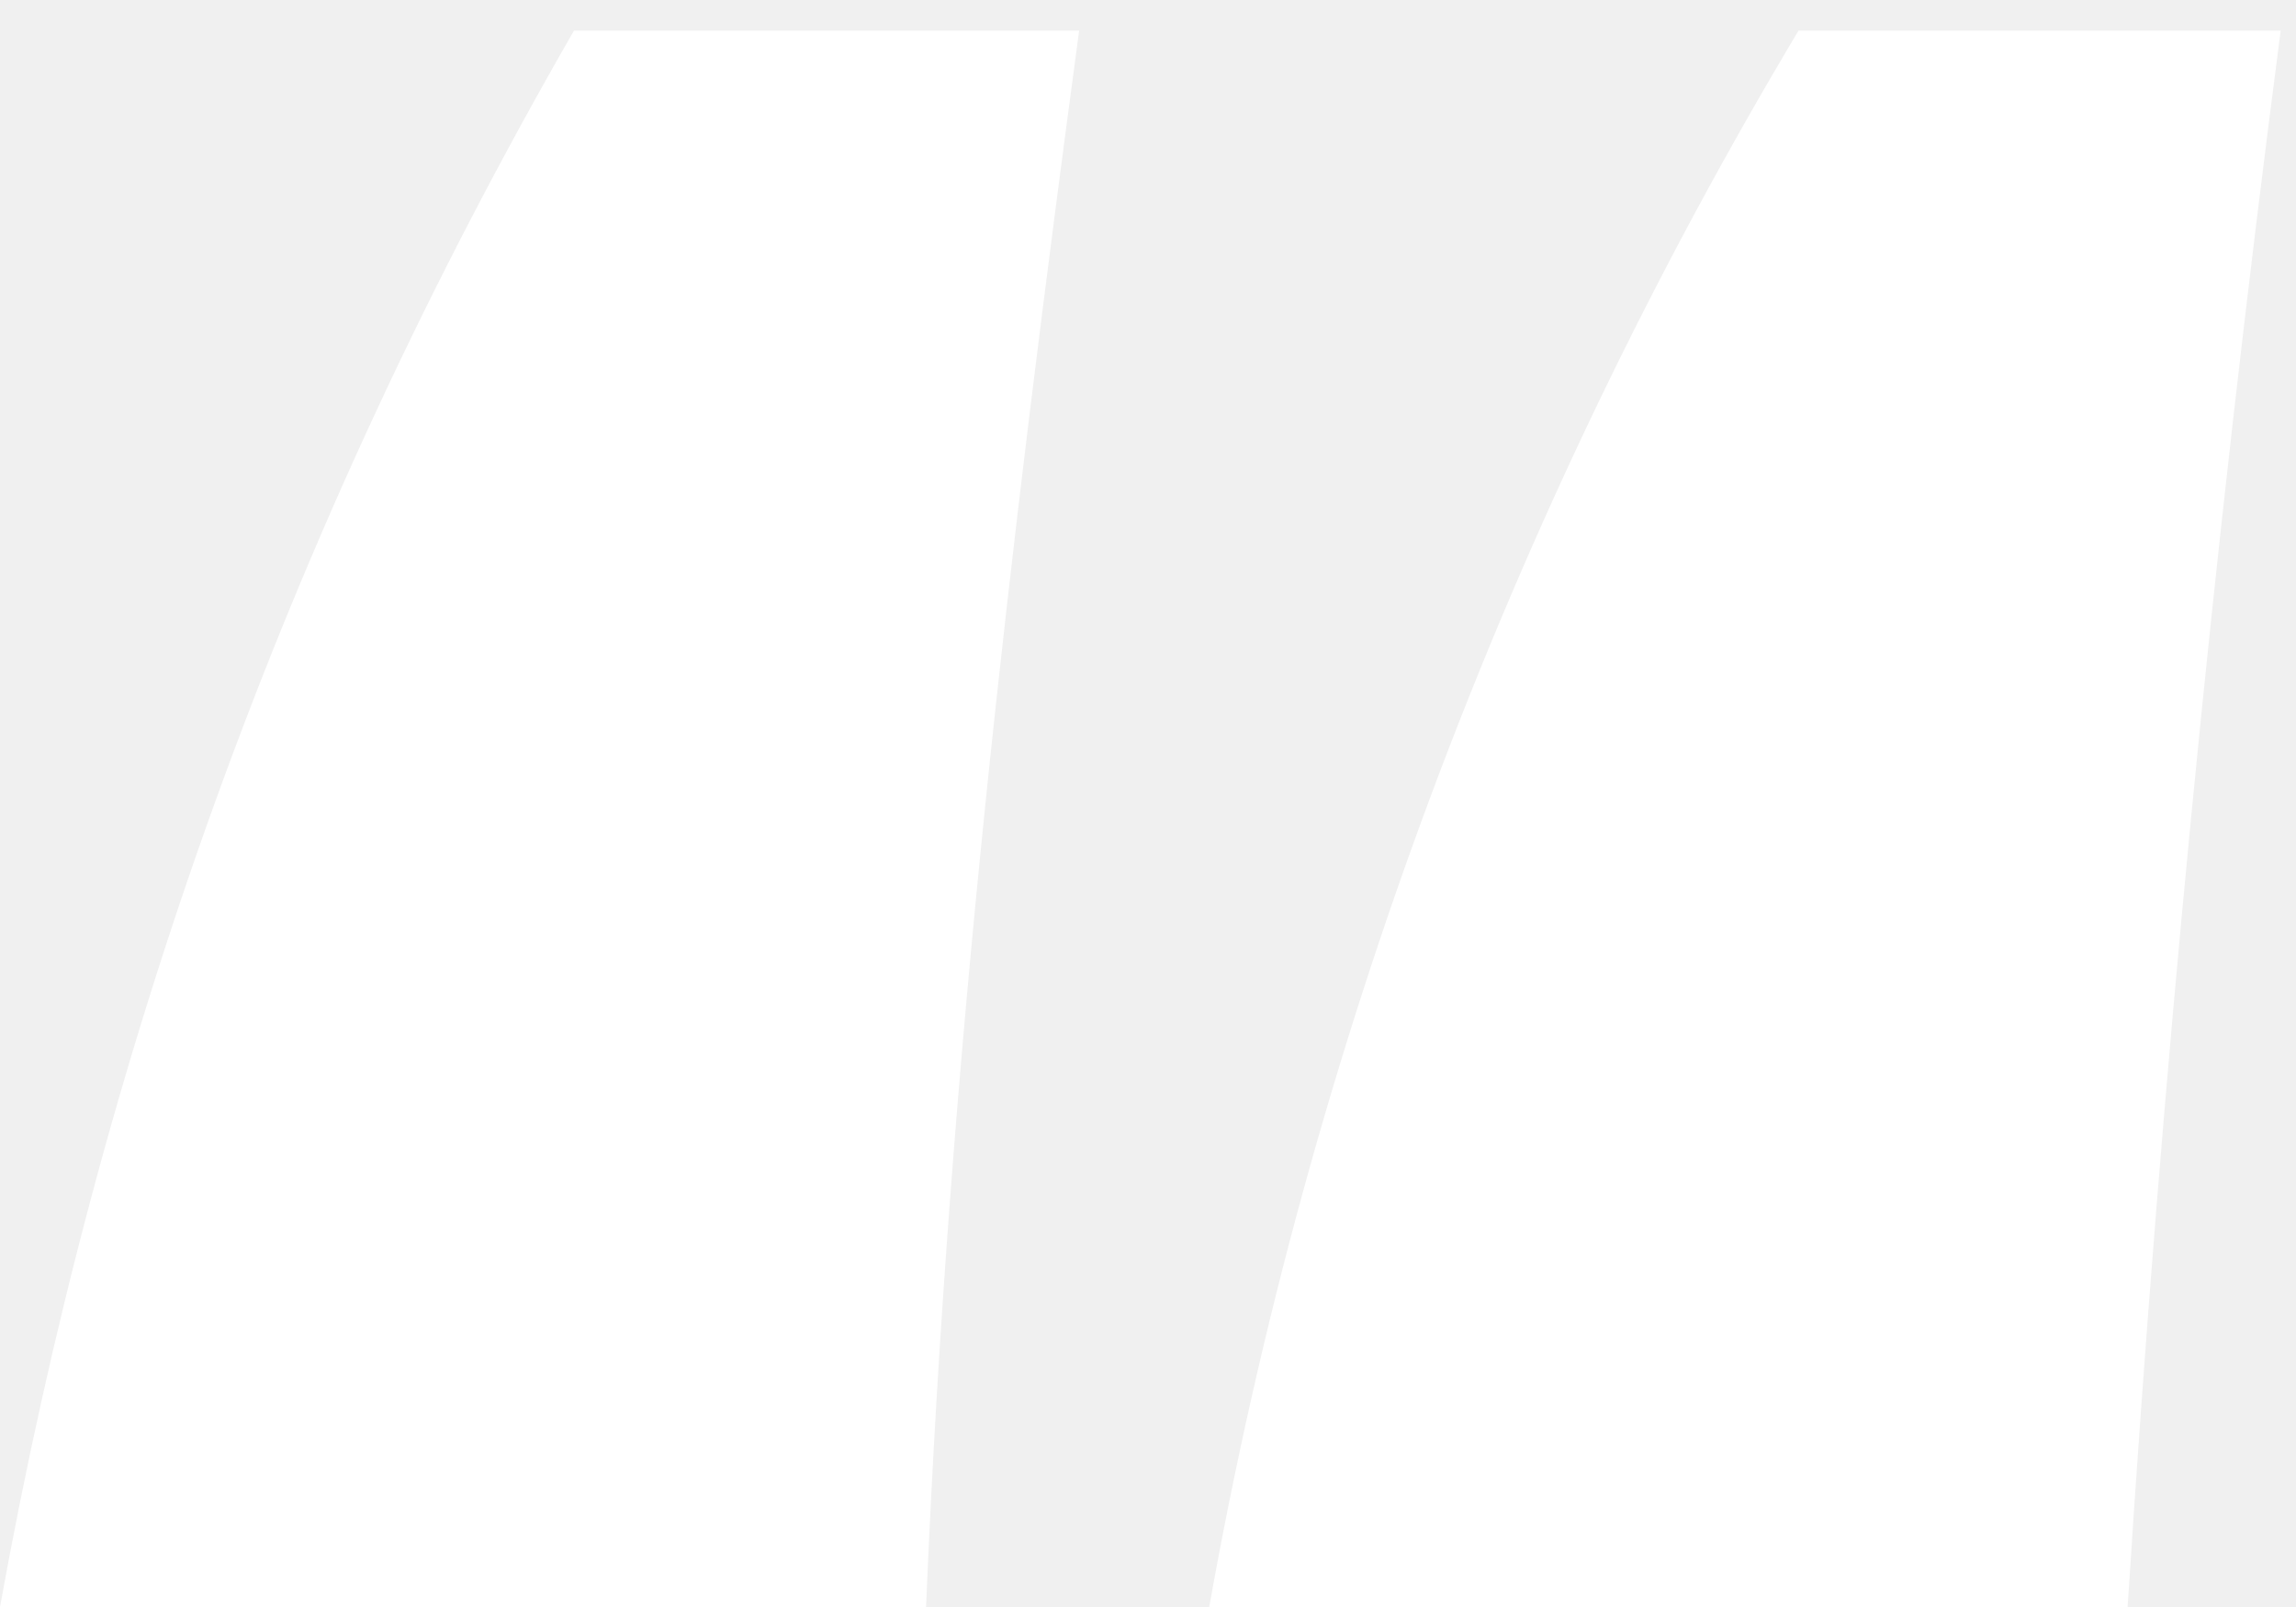
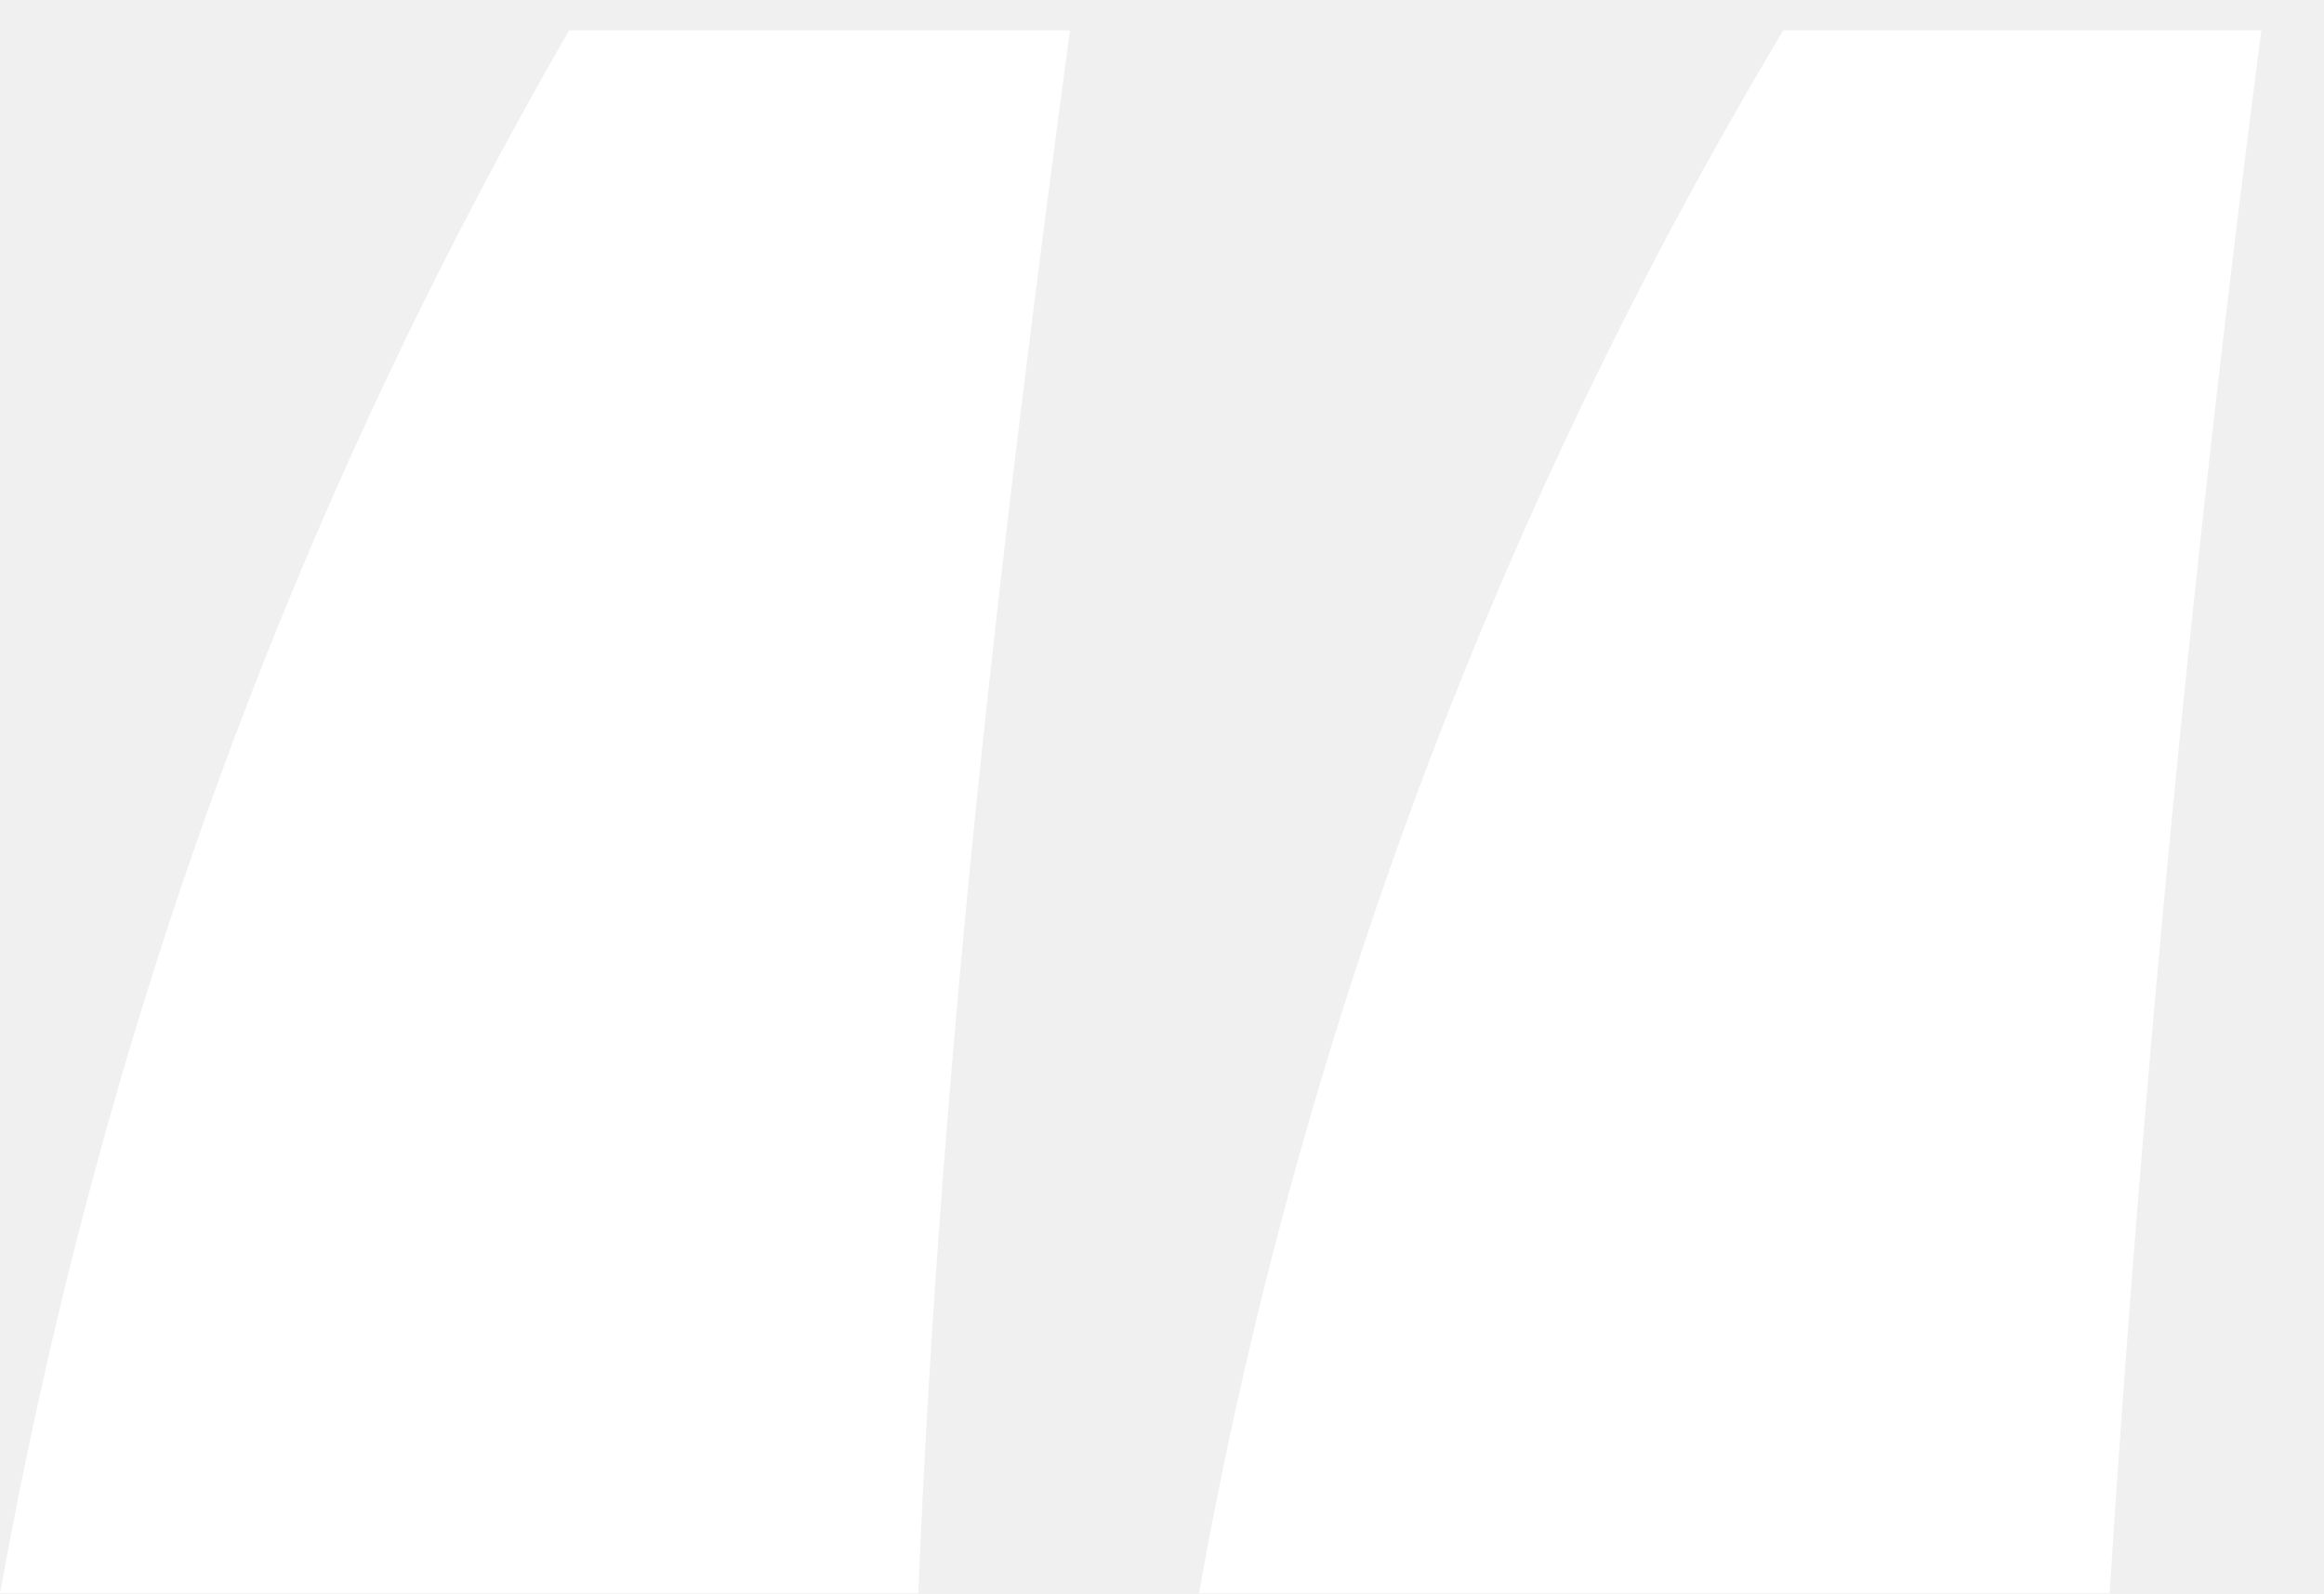
- <svg xmlns="http://www.w3.org/2000/svg" width="30" height="21" viewBox="0 0 30 21">
-   <path fill="#FFF" d="M29.8,0.4 C28.906,7.243 28.239,14.113 27.8,21 L15.8,21 C17.097,13.724 19.707,6.743 23.5,0.4 L29.9,0.4 L29.8,0.4 Z M14.1,0.4 C13.2,7.1 12.4,13.8 12.1,21 L0,21 C1.3,13.8 3.7,7 7.5,0.4 L14.1,0.4 Z" />
+ <svg xmlns="http://www.w3.org/2000/svg" width="35" height="24" viewBox="0 0 35 24">
+   <path fill="#FFF" d="M34.057,0.457 C33.036,8.277 32.274,16.129 31.771,24 L18.057,24 C19.54,15.684 22.522,7.707 26.857,0.457 L34.171,0.457 L34.057,0.457 Z M16.114,0.457 C15.086,8.114 14.171,15.771 13.829,24 L0,24 C1.486,15.771 4.229,8 8.571,0.457 L16.114,0.457 Z" />
</svg>
